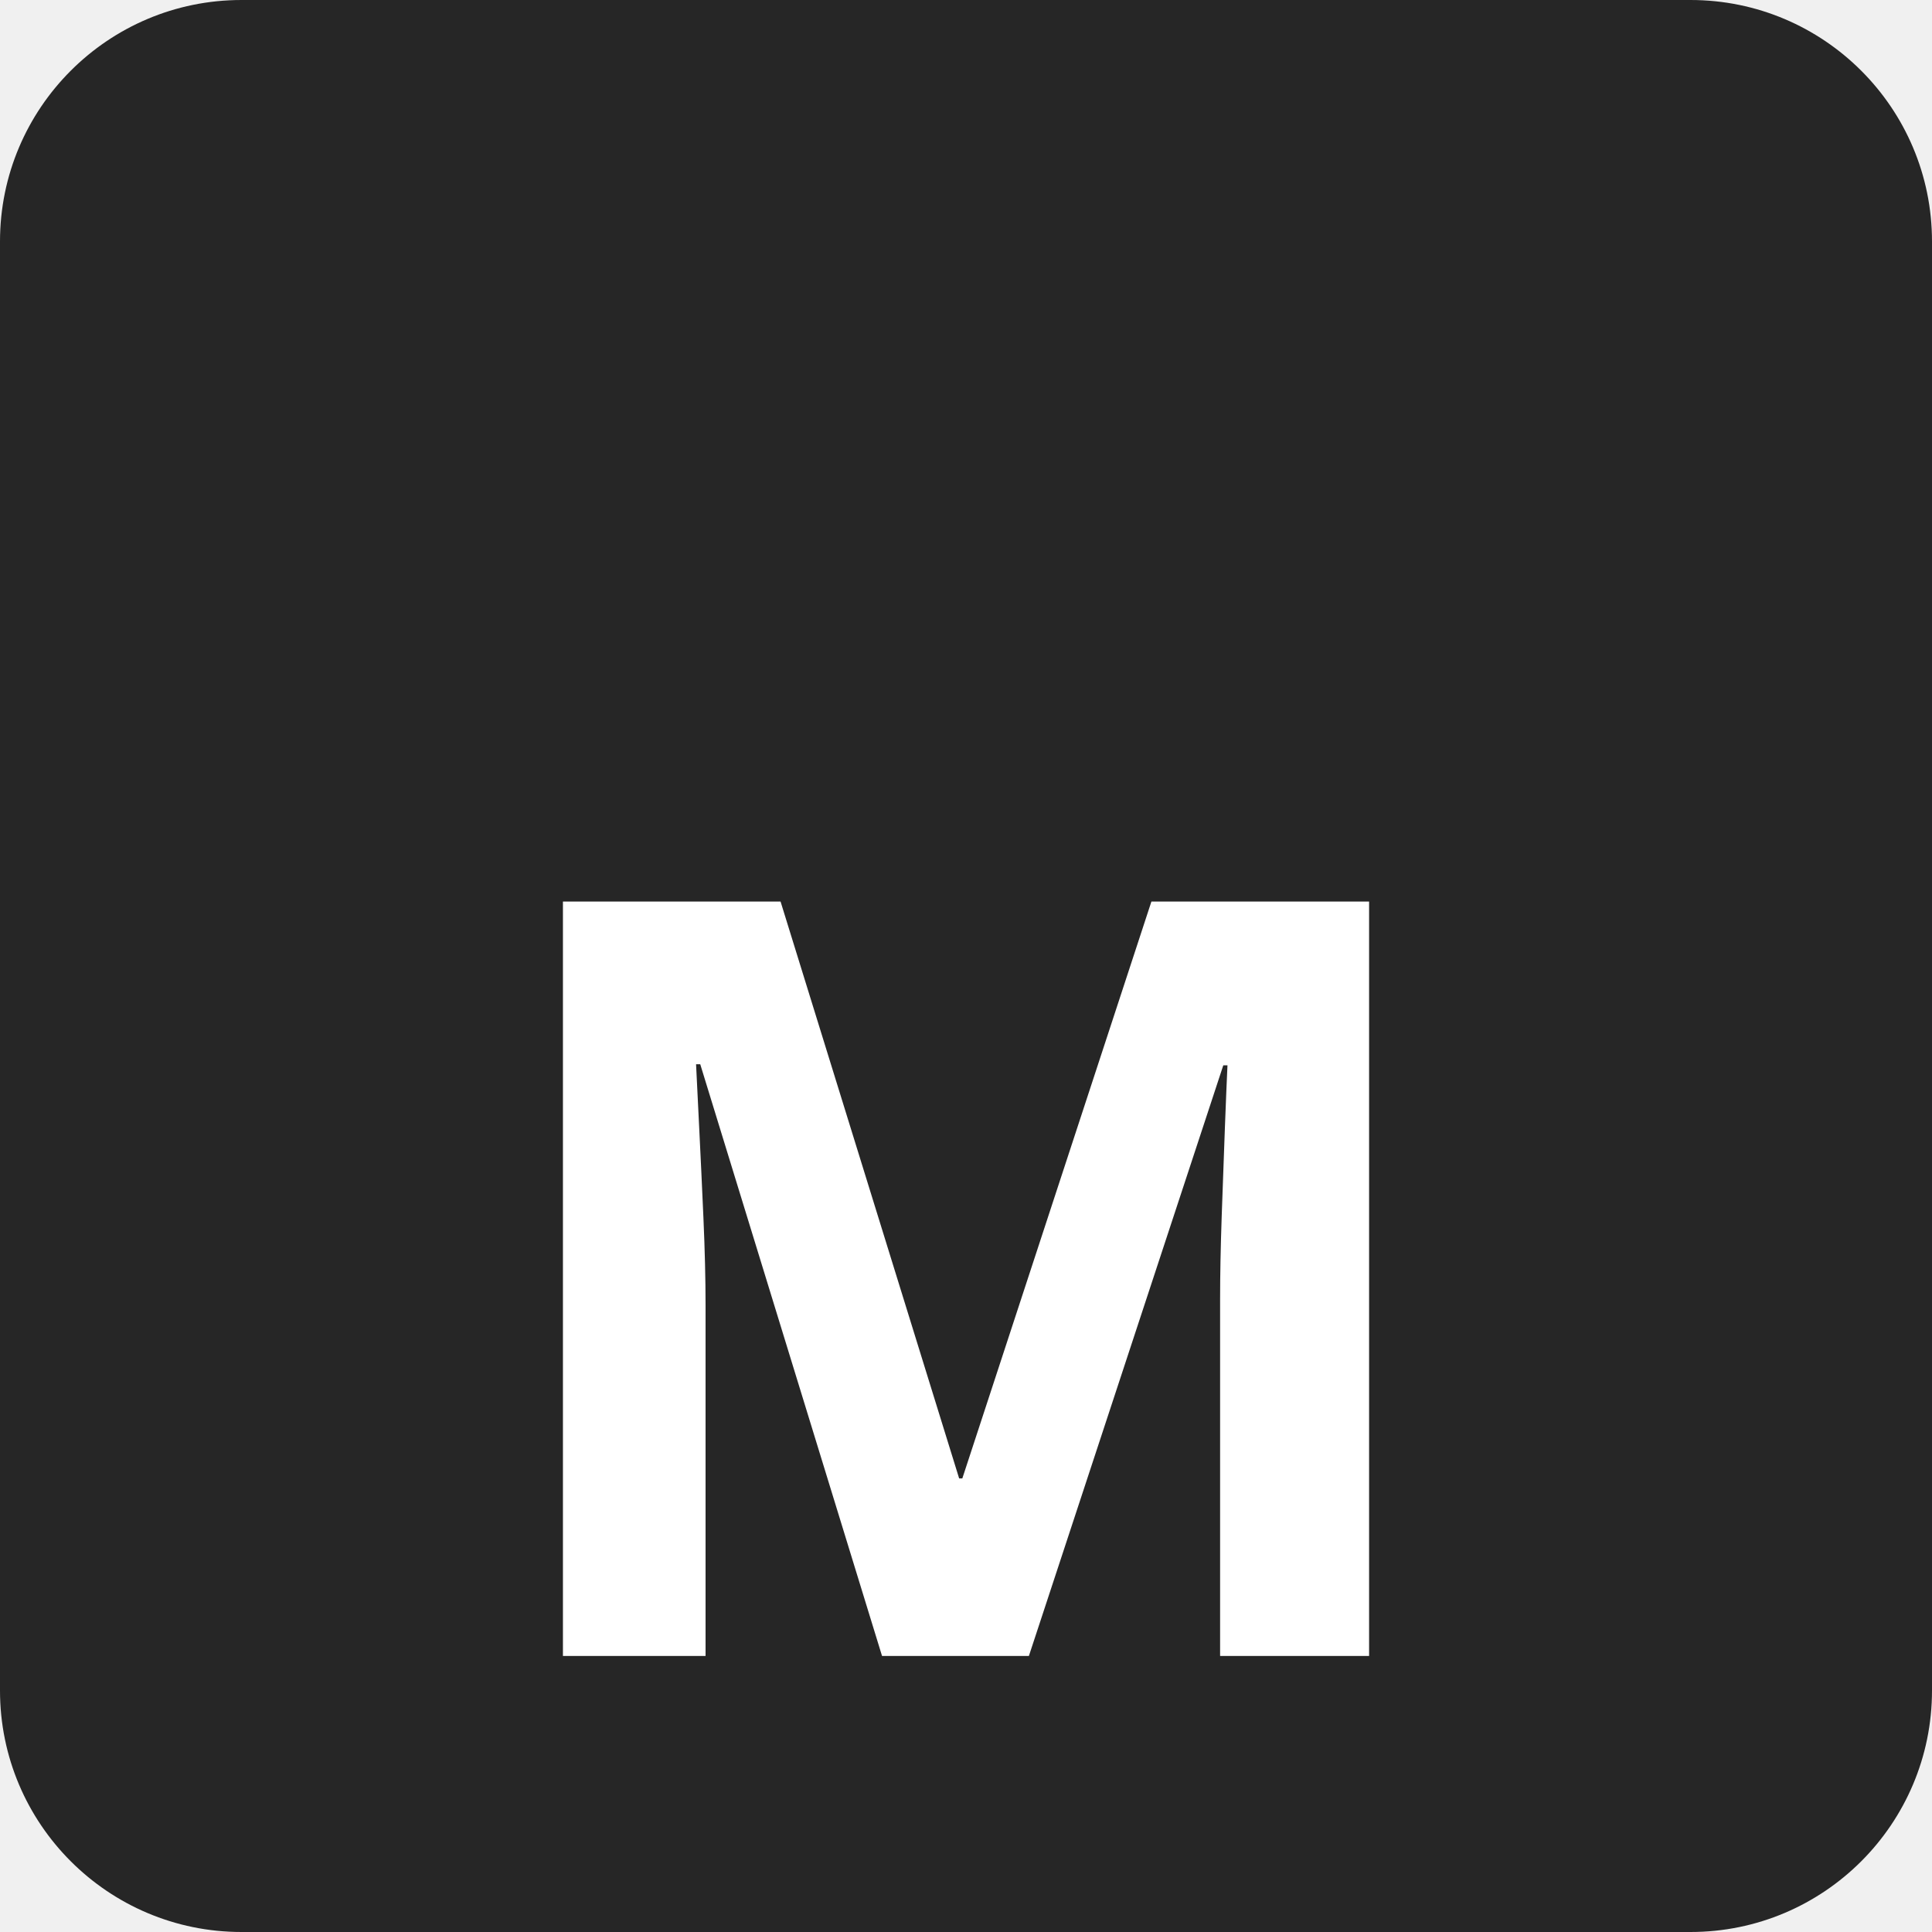
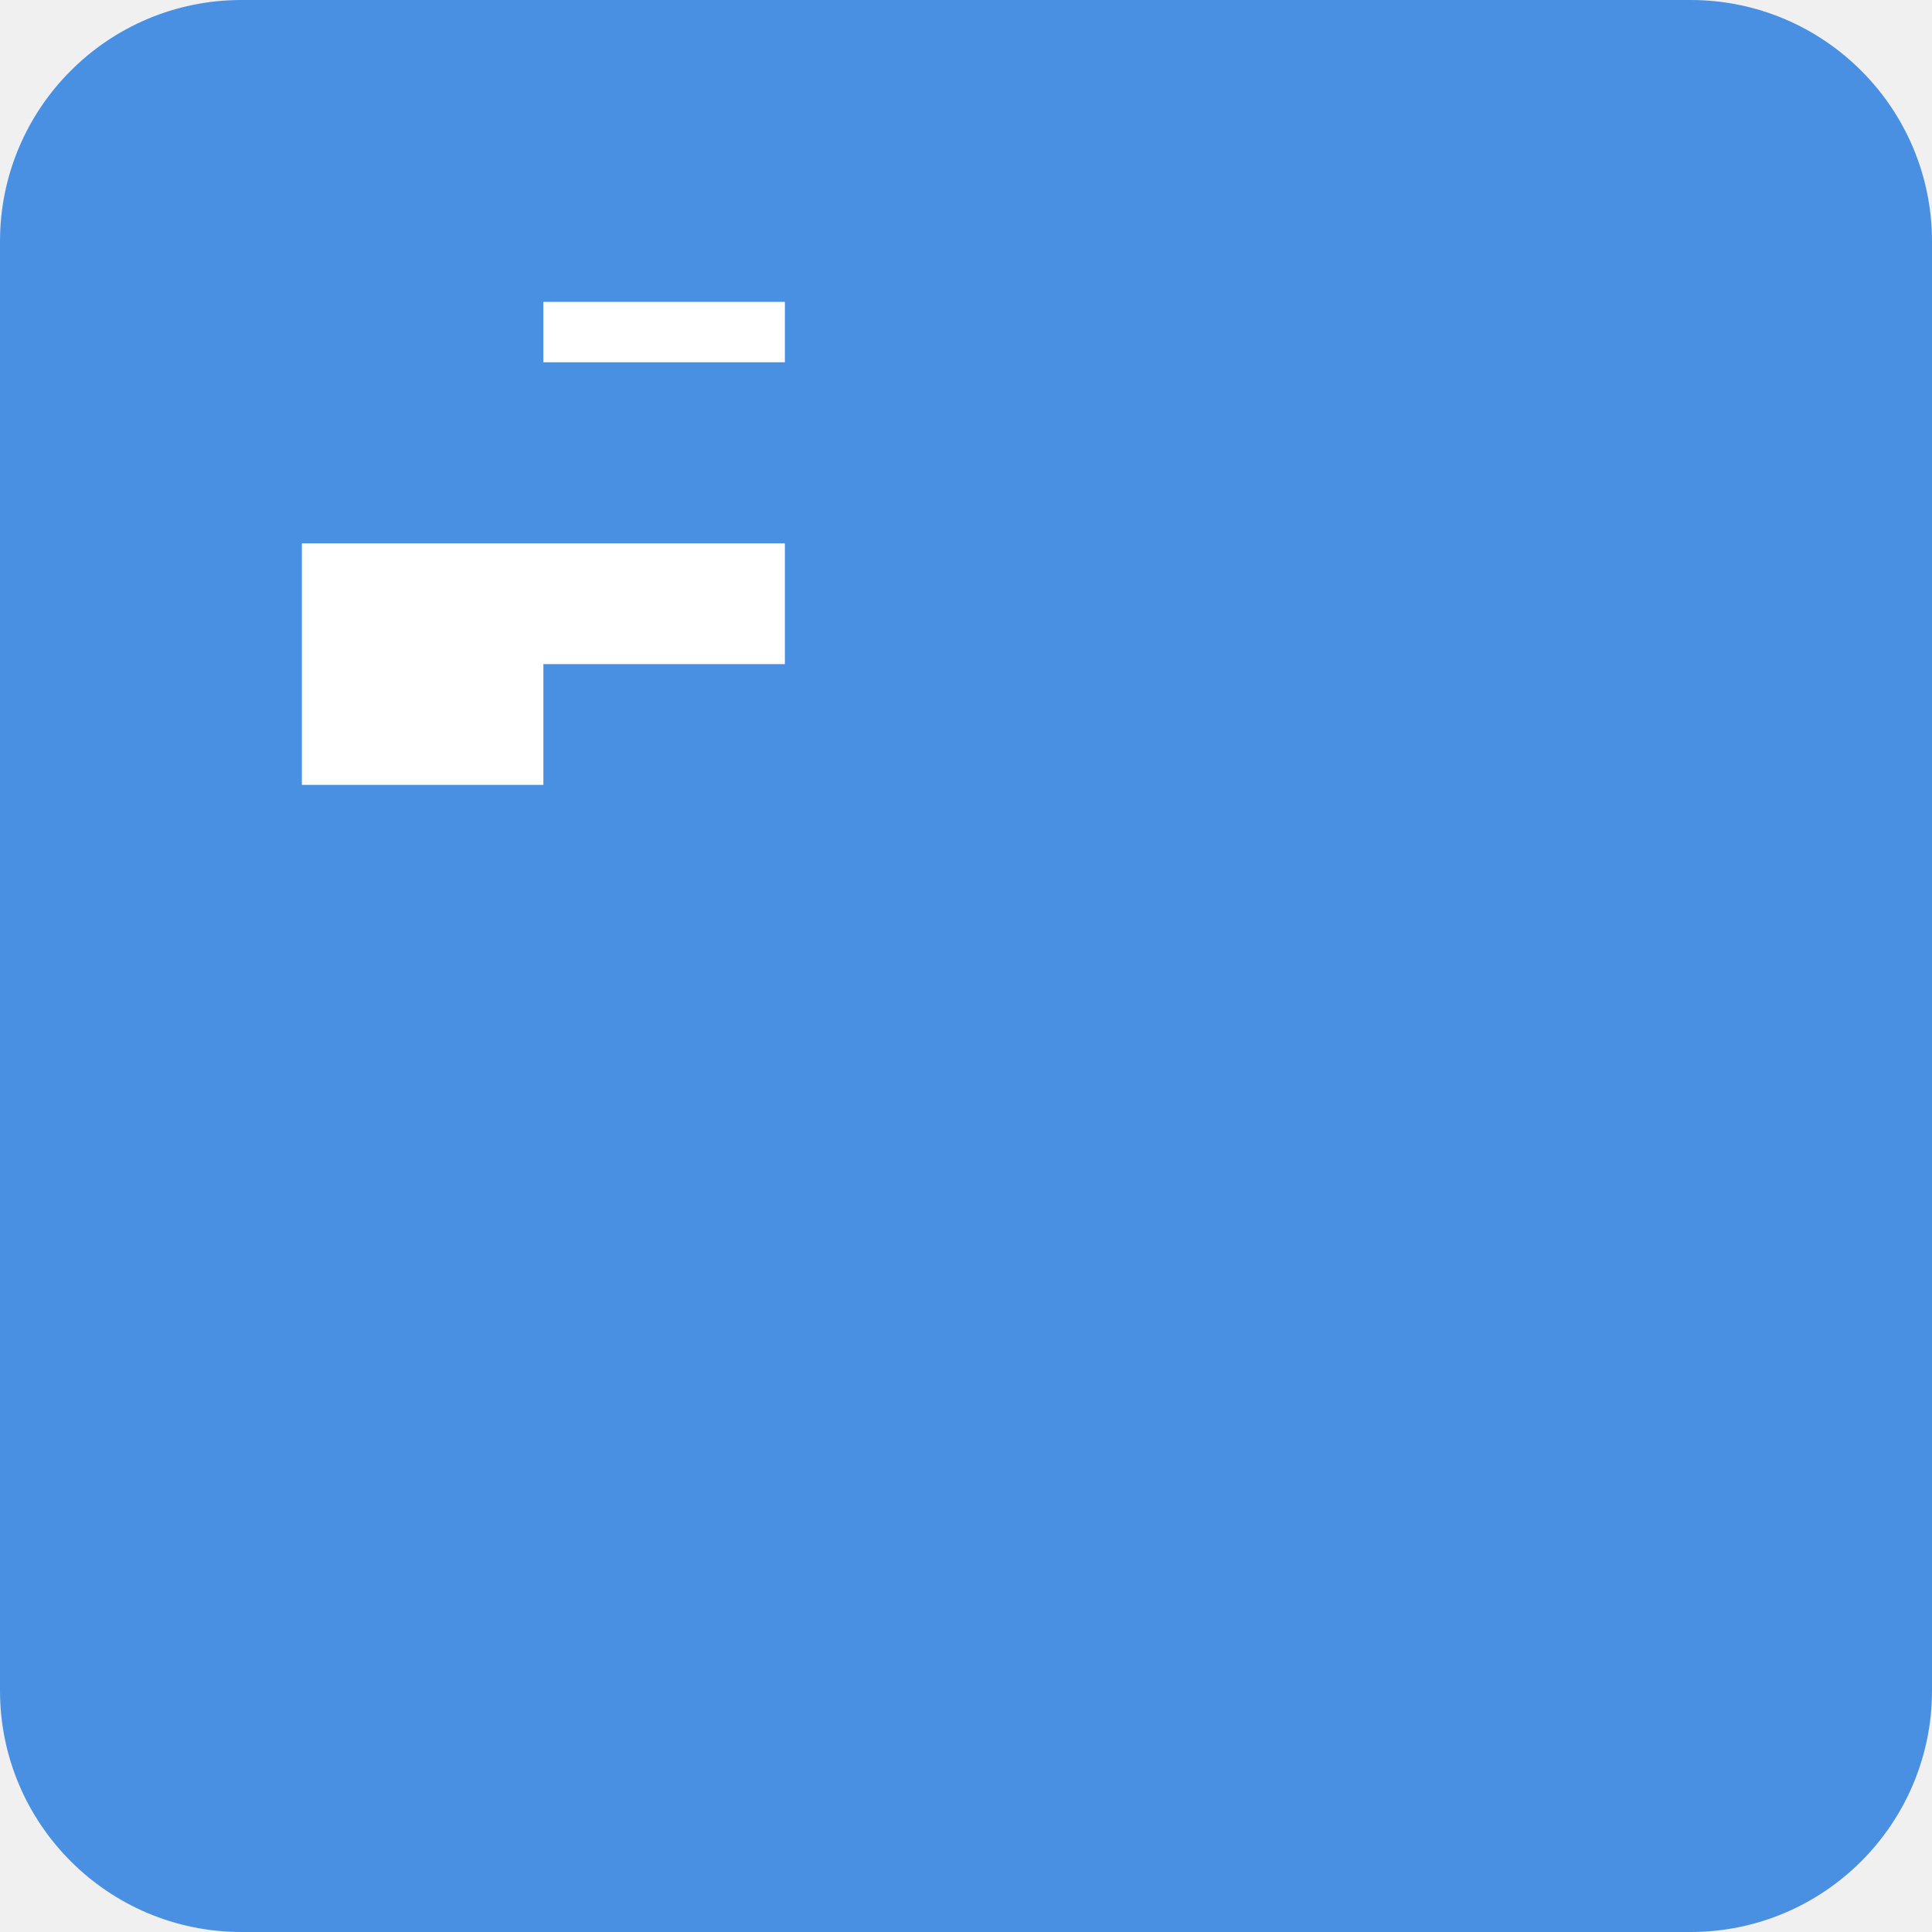
<svg xmlns="http://www.w3.org/2000/svg" viewBox="0 0 512 512" width="512" height="512">
-   <rect width="512" height="512" fill="#262626" rx="64" />
-   <text x="256" y="340" font-family="system-ui, sans-serif" font-size="280" font-weight="bold" fill="#ffffff" text-anchor="middle" dominant-baseline="middle">M</text>
+   <rect width="512" height="512" fill="#4A90E2" rx="64" />
+   <path d="M224,208 L80,208 L80,144 L144,144 L144,176 L208,176 L208,144 L176,144 L176,96 L144,96 L144,80 L208,80 L208,96 L176,96 L176,144 L144,144 L144,208 Z" fill="#fff" />
</svg>
